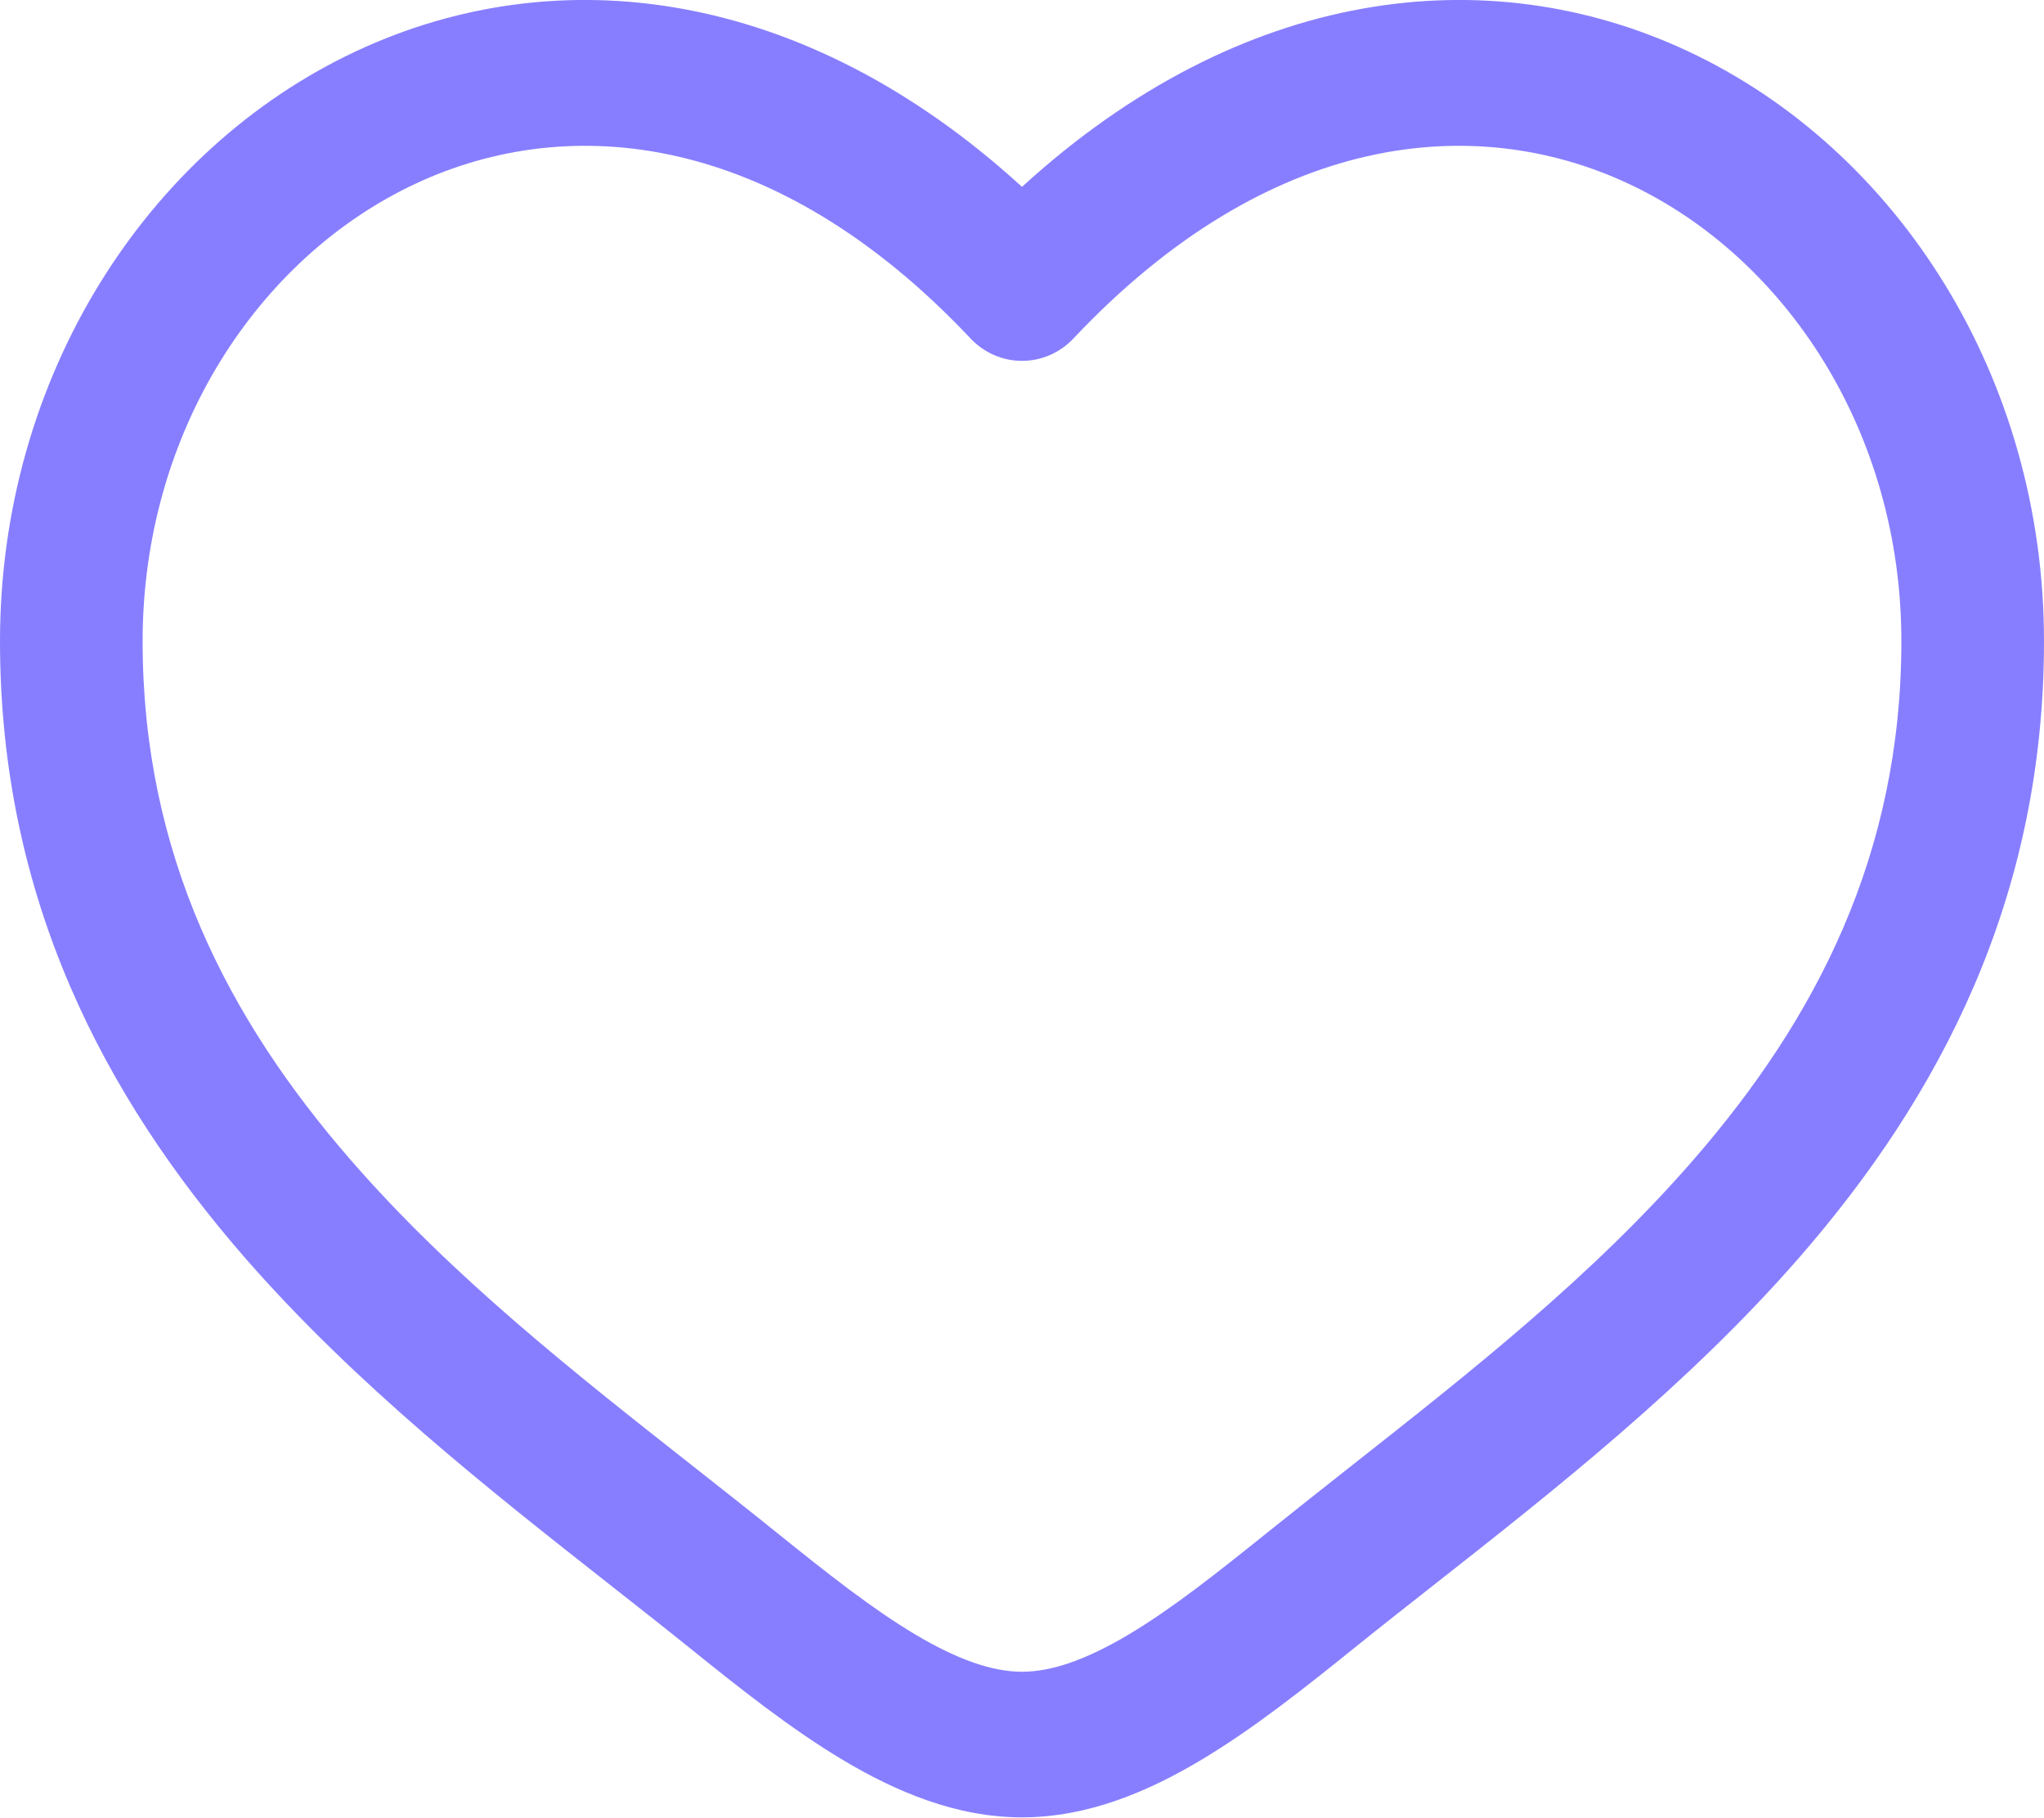
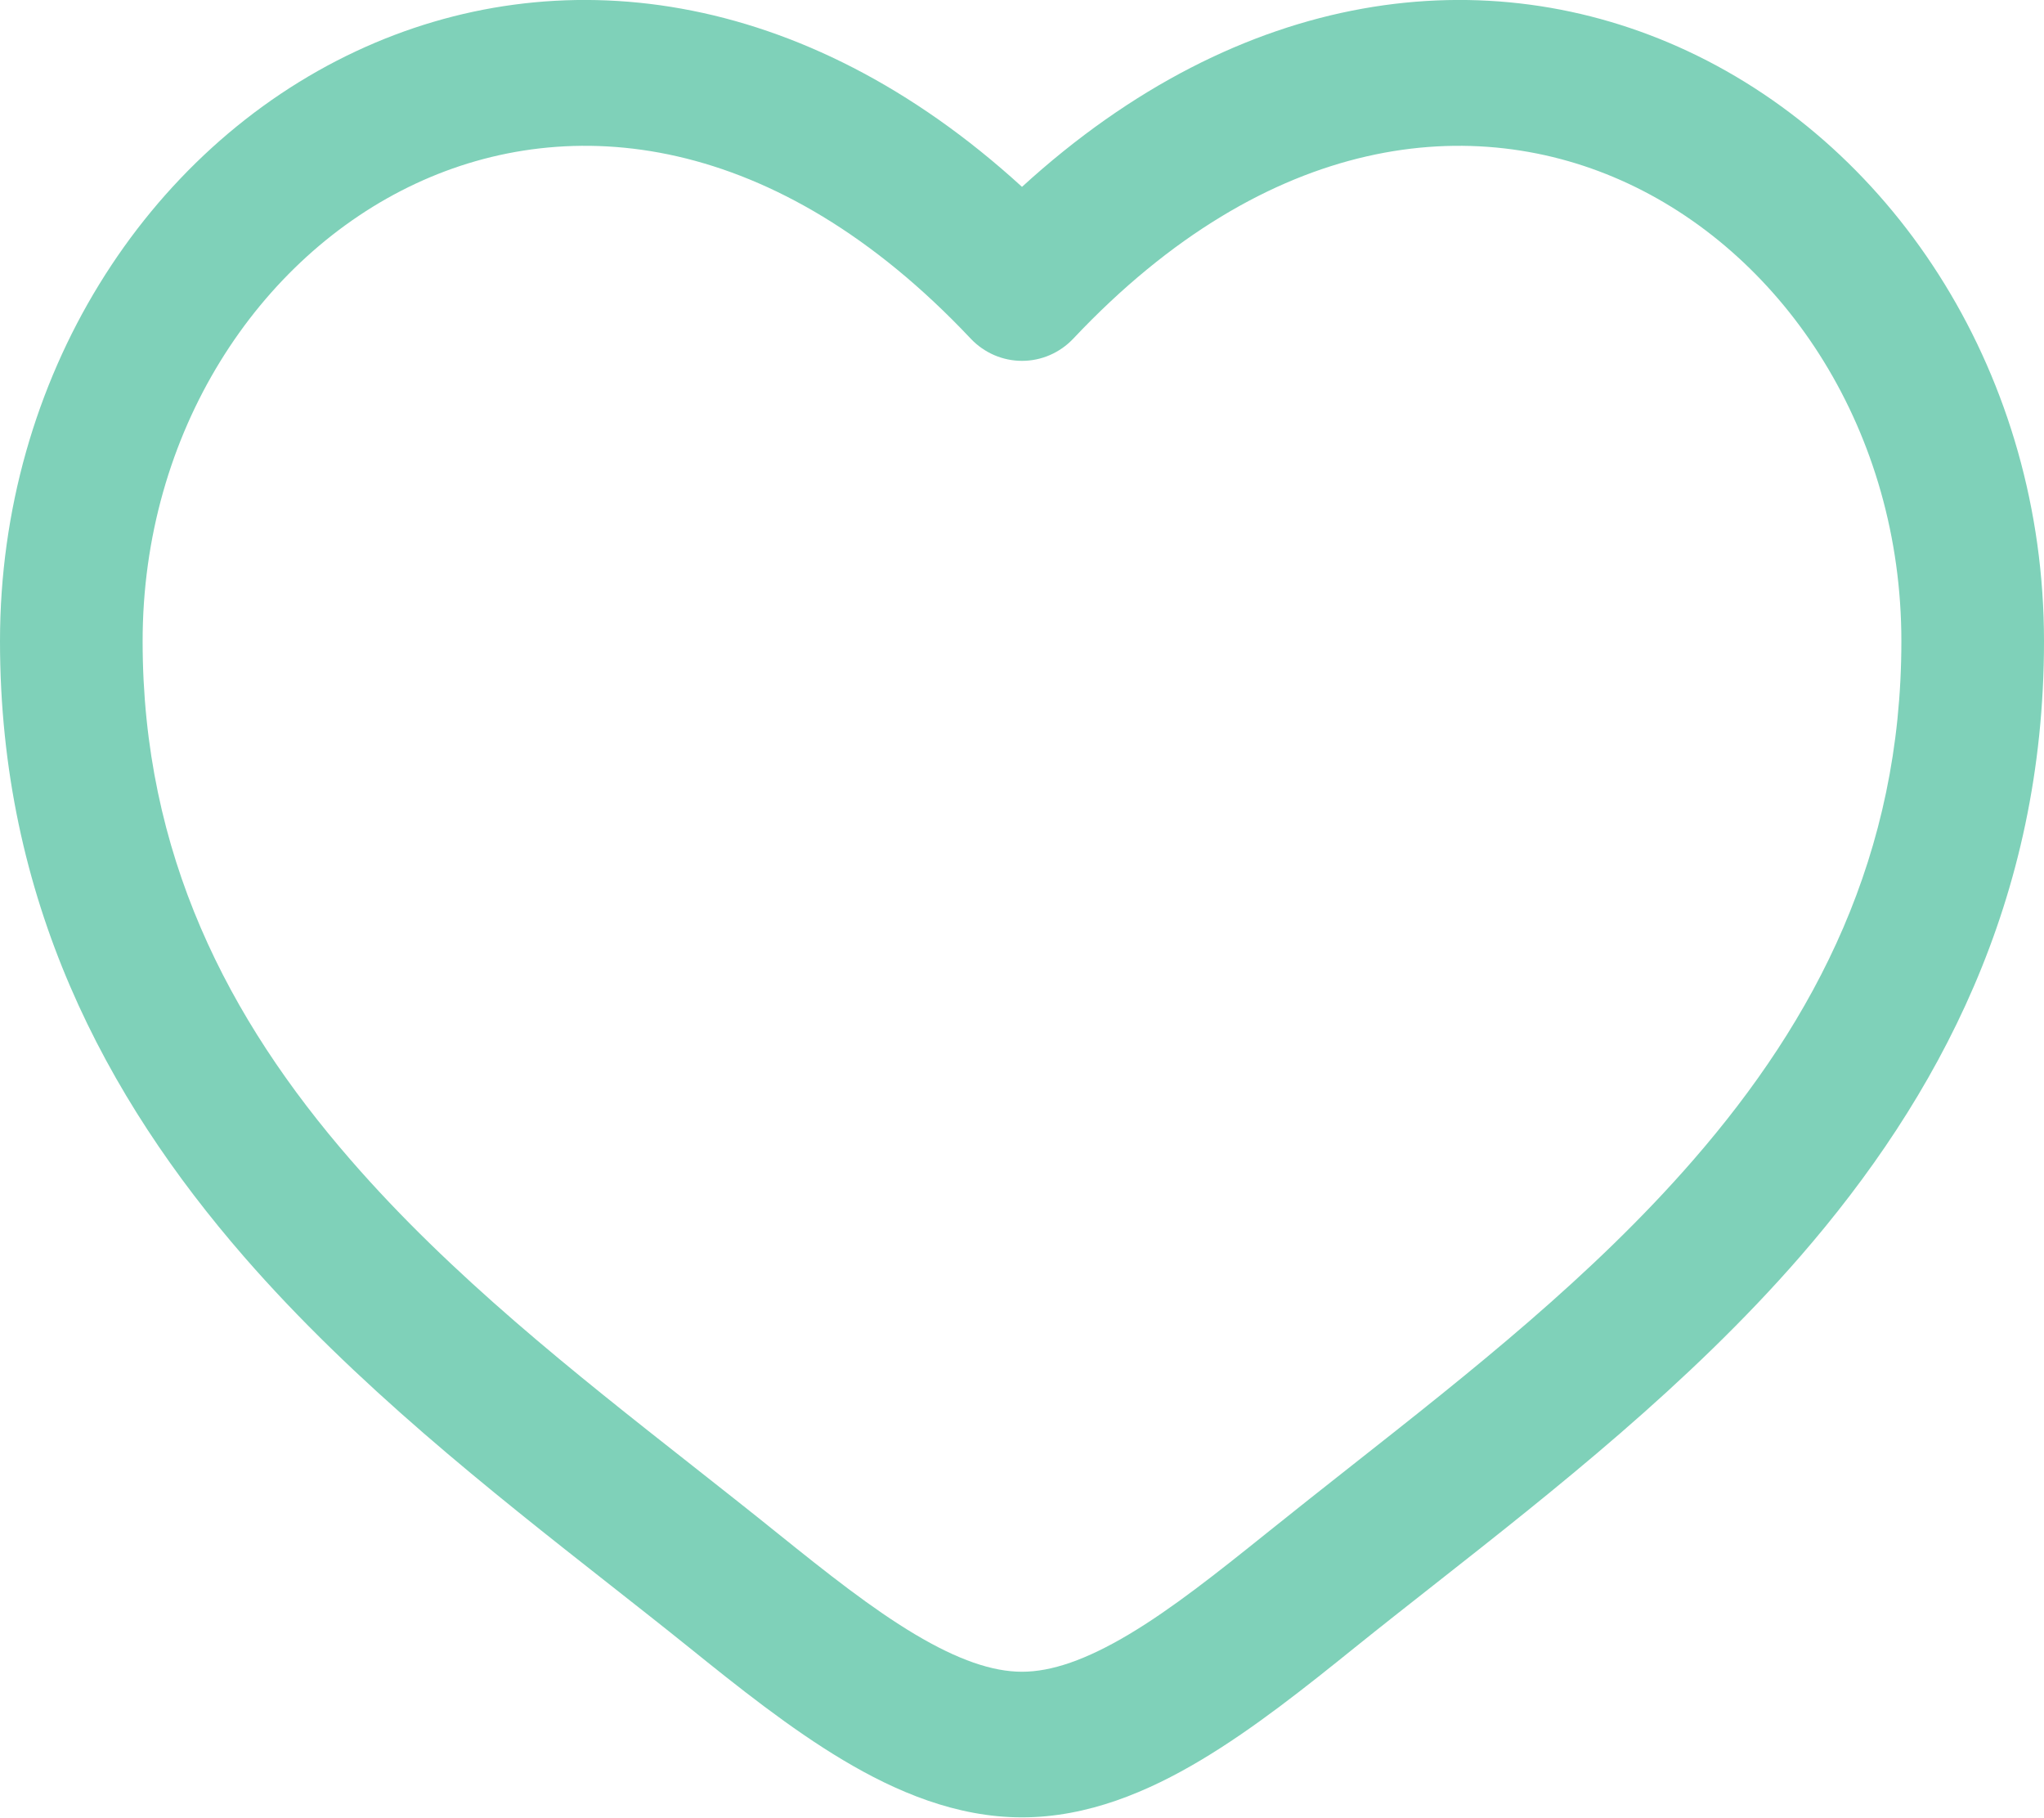
<svg xmlns="http://www.w3.org/2000/svg" width="18" height="16" viewBox="0 0 18 16" fill="none">
-   <path fill-rule="evenodd" clip-rule="evenodd" d="M3.662 1.616C2.273 2.264 1.256 3.806 1.256 5.645C1.256 7.523 2.009 8.971 3.088 10.212C3.977 11.235 5.054 12.083 6.104 12.909C6.354 13.106 6.602 13.301 6.845 13.497C7.285 13.851 7.678 14.162 8.057 14.388C8.436 14.614 8.741 14.718 9 14.718C9.259 14.718 9.564 14.614 9.943 14.388C10.322 14.162 10.714 13.851 11.155 13.497C11.399 13.301 11.646 13.106 11.896 12.909C12.946 12.082 14.023 11.235 14.912 10.212C15.991 8.971 16.744 7.523 16.744 5.645C16.744 3.806 15.727 2.264 14.338 1.616C12.988 0.986 11.175 1.153 9.452 2.981C9.334 3.106 9.171 3.177 9 3.177C8.829 3.177 8.666 3.106 8.548 2.981C6.825 1.153 5.012 0.986 3.662 1.616ZM9 1.645C7.064 -0.123 4.897 -0.371 3.14 0.449C1.285 1.315 0 3.326 0 5.645C0 7.923 0.93 9.662 2.149 11.064C3.125 12.186 4.32 13.126 5.376 13.956C5.615 14.144 5.847 14.326 6.068 14.504C6.496 14.849 6.957 15.217 7.423 15.495C7.89 15.774 8.422 16 9 16C9.578 16 10.11 15.774 10.577 15.495C11.043 15.217 11.504 14.849 11.932 14.504C12.153 14.326 12.385 14.144 12.624 13.956C13.68 13.126 14.875 12.186 15.851 11.064C17.07 9.662 18 7.923 18 5.645C18 3.326 16.715 1.315 14.86 0.449C13.103 -0.371 10.936 -0.123 9 1.645Z" fill="#877EFF" />
+   <path fill-rule="evenodd" clip-rule="evenodd" d="M3.662 1.616C2.273 2.264 1.256 3.806 1.256 5.645C1.256 7.523 2.009 8.971 3.088 10.212C3.977 11.235 5.054 12.083 6.104 12.909C6.354 13.106 6.602 13.301 6.845 13.497C7.285 13.851 7.678 14.162 8.057 14.388C8.436 14.614 8.741 14.718 9 14.718C9.259 14.718 9.564 14.614 9.943 14.388C10.322 14.162 10.714 13.851 11.155 13.497C11.399 13.301 11.646 13.106 11.896 12.909C12.946 12.082 14.023 11.235 14.912 10.212C15.991 8.971 16.744 7.523 16.744 5.645C16.744 3.806 15.727 2.264 14.338 1.616C12.988 0.986 11.175 1.153 9.452 2.981C9.334 3.106 9.171 3.177 9 3.177C8.829 3.177 8.666 3.106 8.548 2.981C6.825 1.153 5.012 0.986 3.662 1.616ZM9 1.645C7.064 -0.123 4.897 -0.371 3.14 0.449C1.285 1.315 0 3.326 0 5.645C0 7.923 0.93 9.662 2.149 11.064C3.125 12.186 4.32 13.126 5.376 13.956C5.615 14.144 5.847 14.326 6.068 14.504C6.496 14.849 6.957 15.217 7.423 15.495C7.89 15.774 8.422 16 9 16C9.578 16 10.11 15.774 10.577 15.495C11.043 15.217 11.504 14.849 11.932 14.504C12.153 14.326 12.385 14.144 12.624 13.956C13.68 13.126 14.875 12.186 15.851 11.064C17.07 9.662 18 7.923 18 5.645C18 3.326 16.715 1.315 14.86 0.449C13.103 -0.371 10.936 -0.123 9 1.645Z" fill="#7FD1B9" />
</svg>
